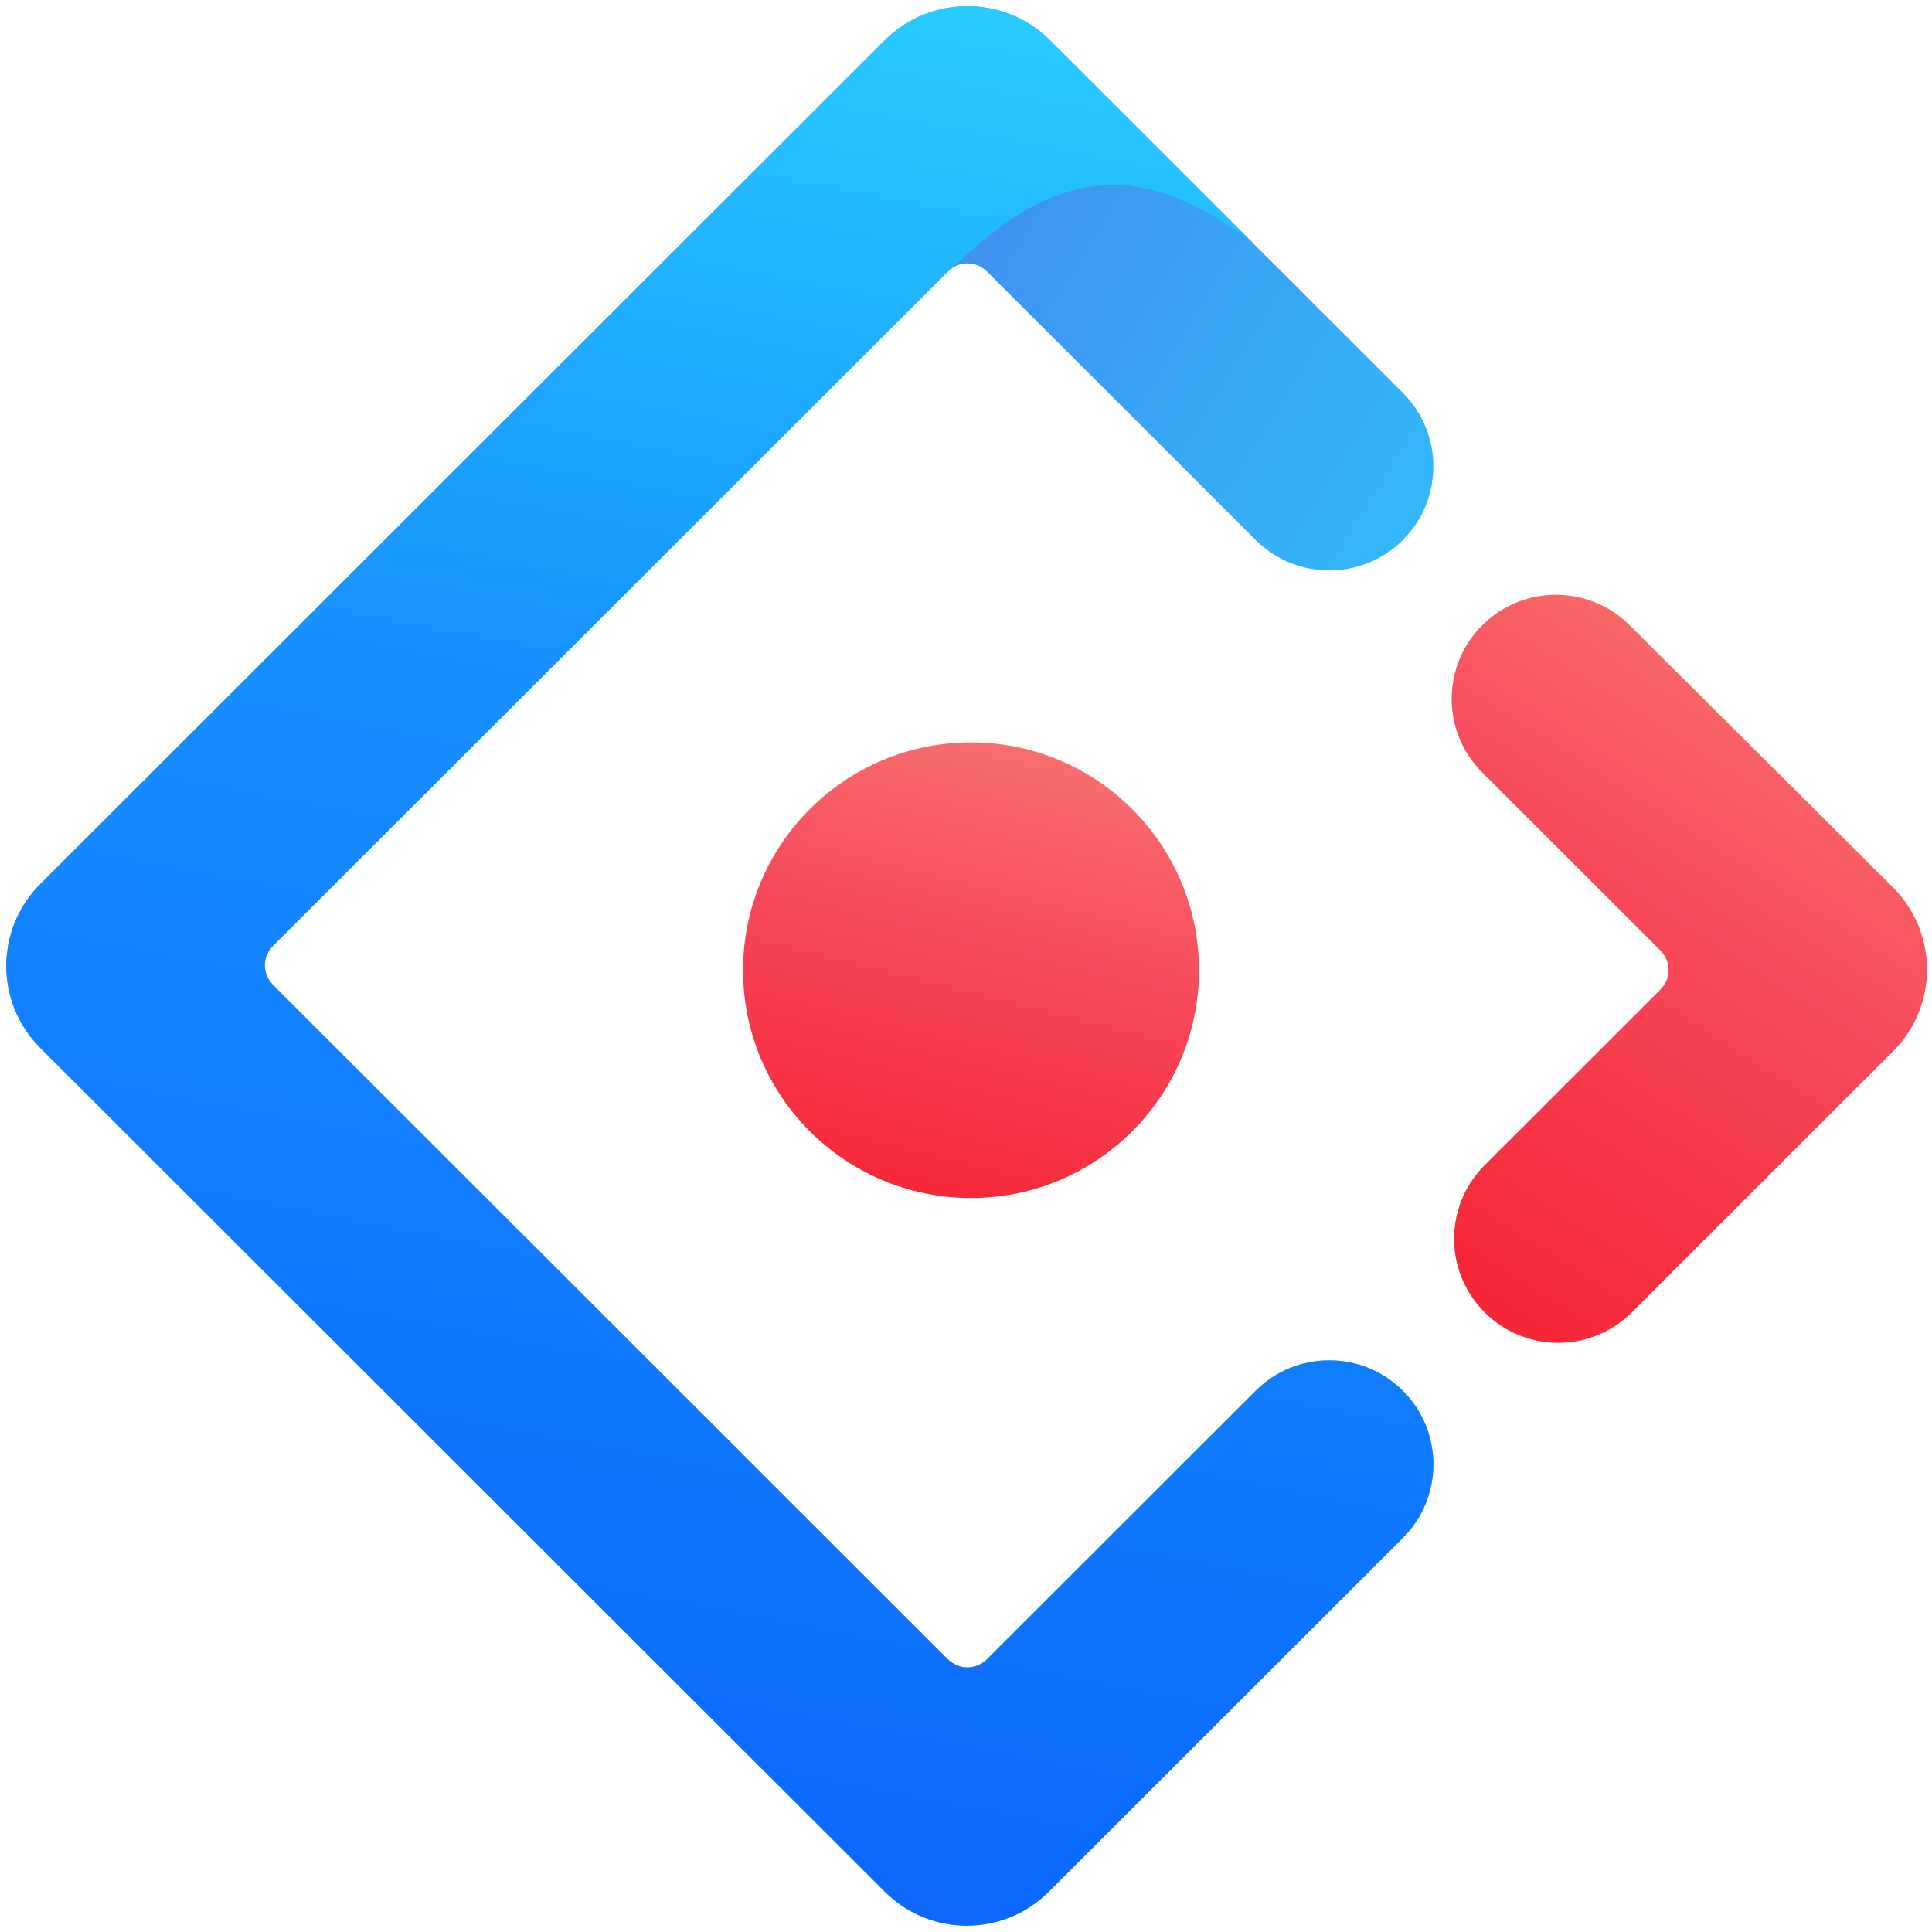
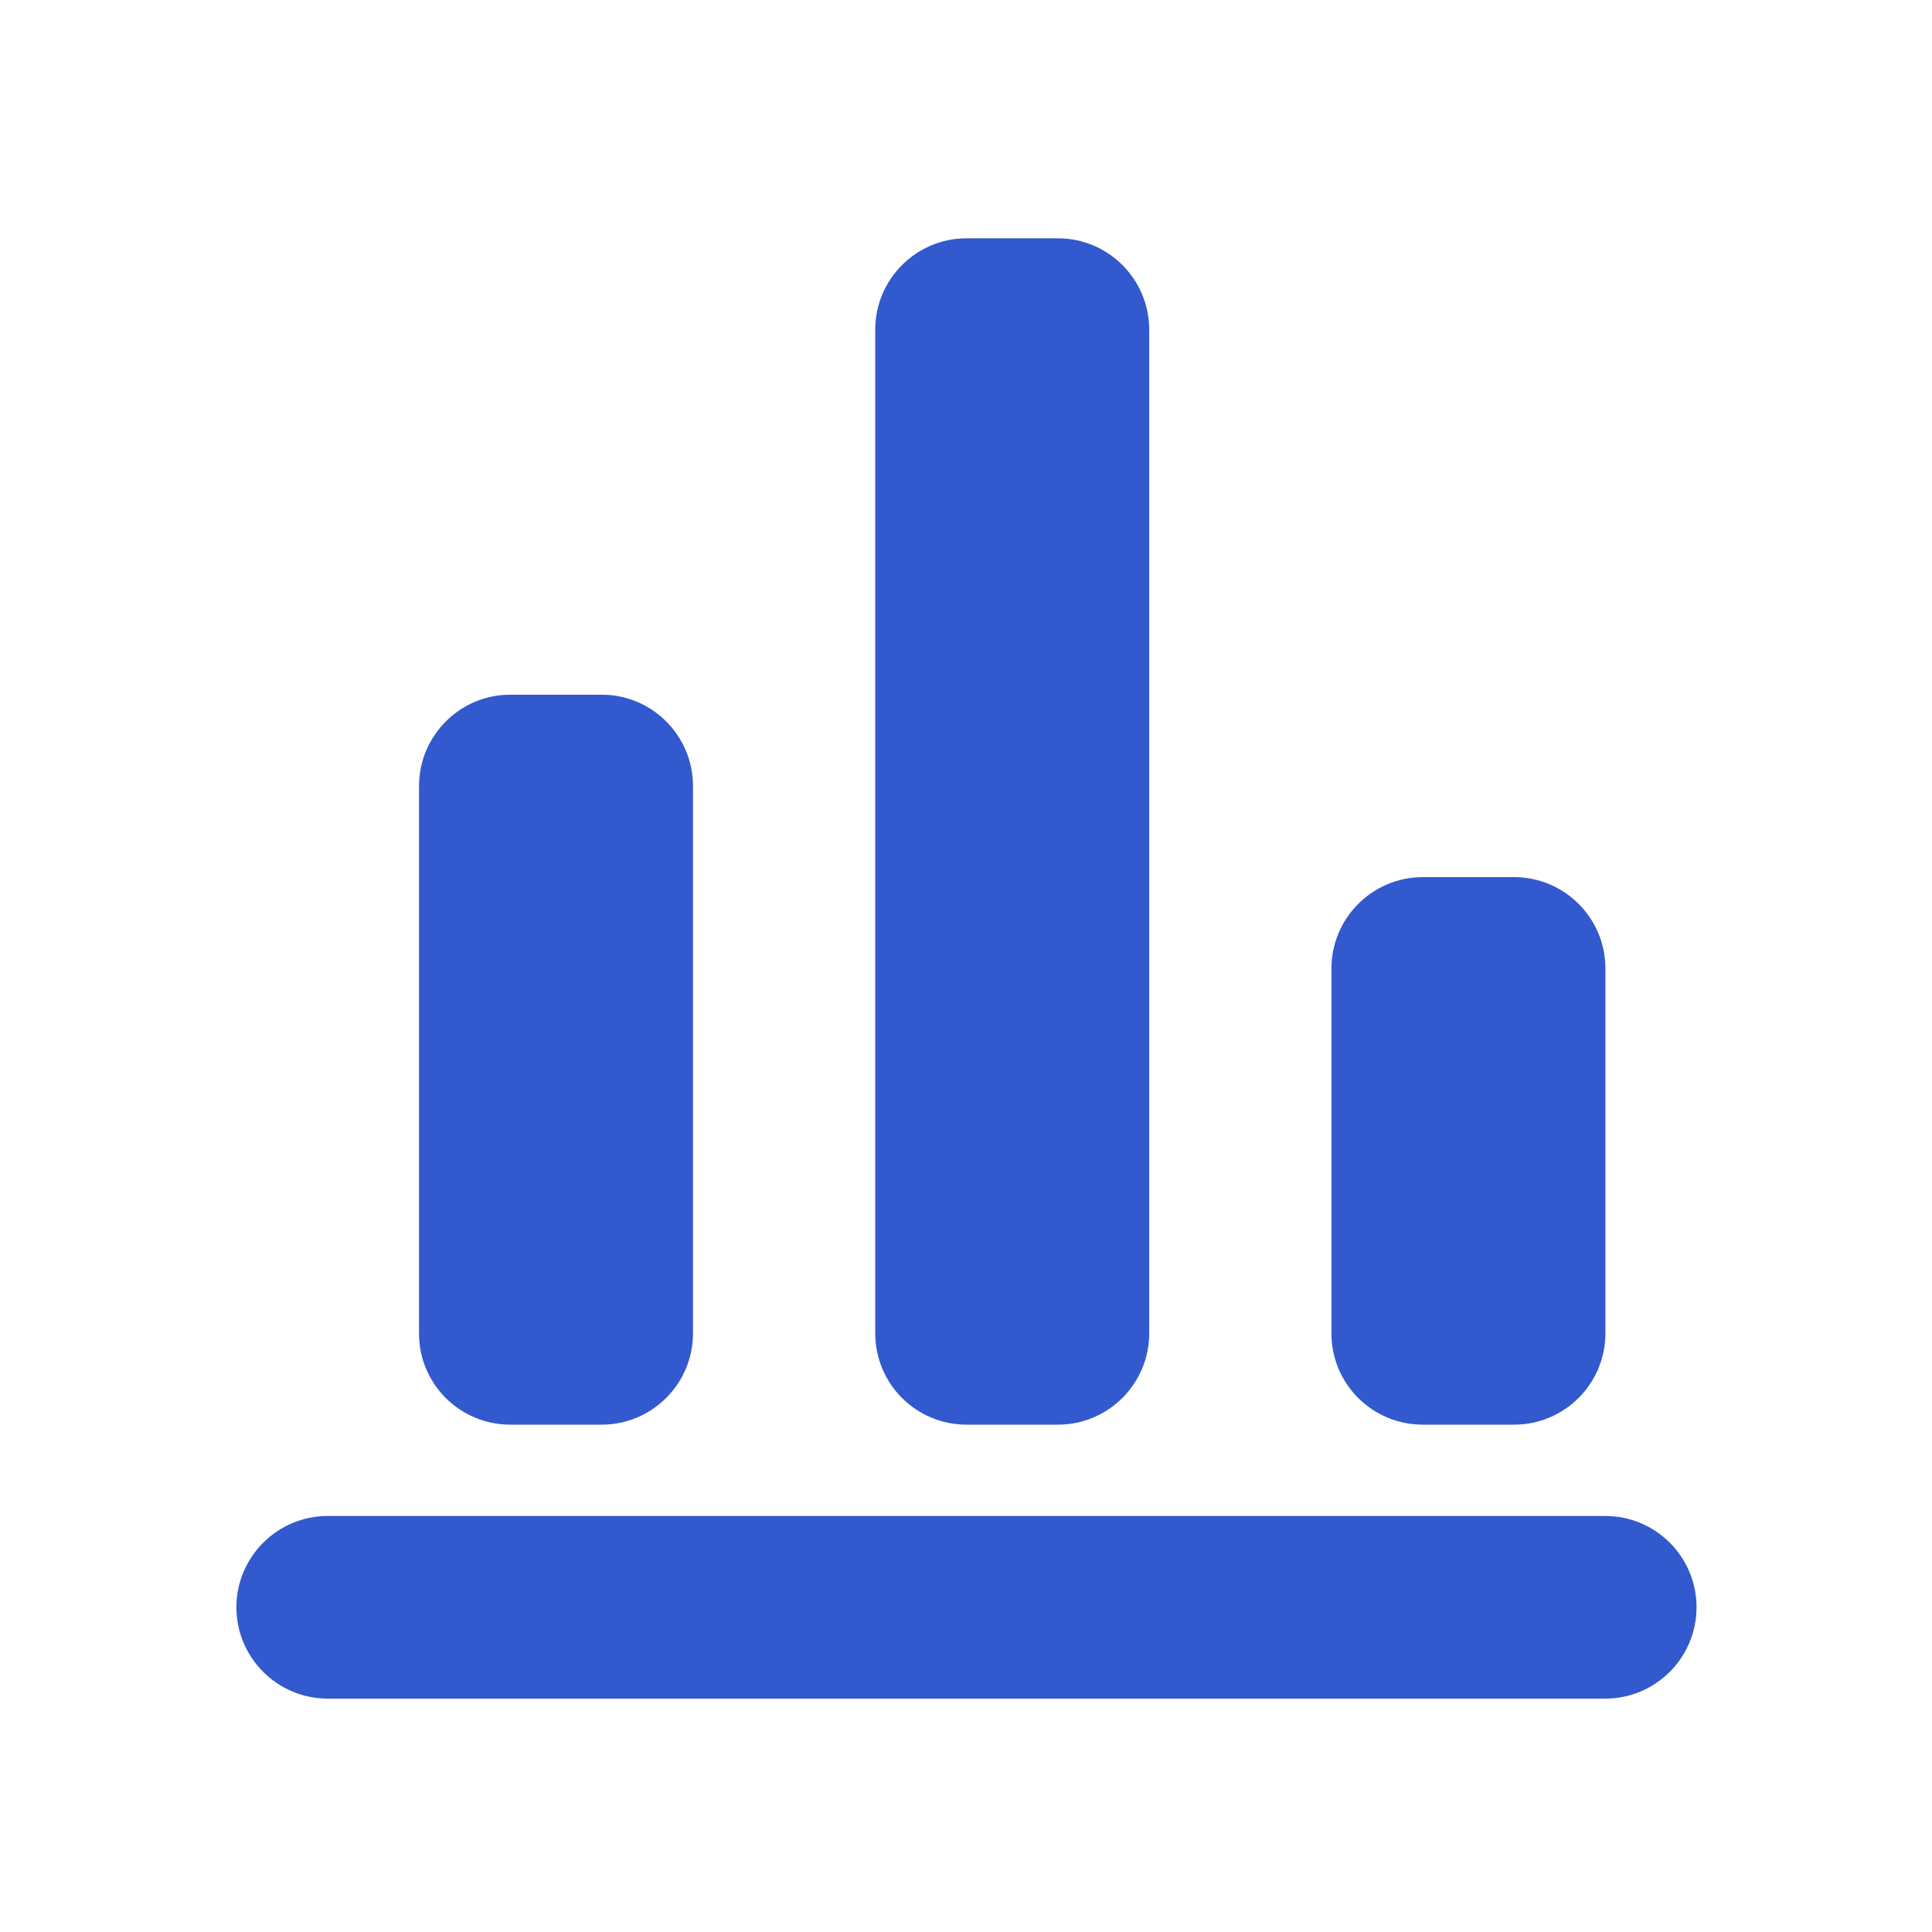
- <svg xmlns="http://www.w3.org/2000/svg" width="200" height="200" version="1.1" viewBox="0 0 200 200">
-   <defs>
-     <linearGradient id="linearGradient-1" x1="62.102%" x2="108.197%" y1="0%" y2="37.864%">
-       <stop offset="0%" stop-color="#4285EB" />
-       <stop offset="100%" stop-color="#2EC7FF" />
-     </linearGradient>
-     <linearGradient id="linearGradient-2" x1="69.644%" x2="54.043%" y1="0%" y2="108.457%">
-       <stop offset="0%" stop-color="#29CDFF" />
-       <stop offset="37.86%" stop-color="#148EFF" />
-       <stop offset="100%" stop-color="#0A60FF" />
-     </linearGradient>
-     <linearGradient id="linearGradient-3" x1="69.691%" x2="16.723%" y1="-12.974%" y2="117.391%">
-       <stop offset="0%" stop-color="#FA816E" />
-       <stop offset="41.473%" stop-color="#F74A5C" />
-       <stop offset="100%" stop-color="#F51D2C" />
-     </linearGradient>
-     <linearGradient id="linearGradient-4" x1="68.128%" x2="30.44%" y1="-35.691%" y2="114.943%">
-       <stop offset="0%" stop-color="#FA8E7D" />
-       <stop offset="51.264%" stop-color="#F74A5C" />
-       <stop offset="100%" stop-color="#F51D2C" />
-     </linearGradient>
-   </defs>
-   <g id="Page-1" fill="none" fill-rule="evenodd" stroke="none" stroke-width="1">
-     <g id="logo" transform="translate(-20, -20)">
-       <g id="Group-28-Copy-5" transform="translate(20, 20)">
-         <g id="Group-27-Copy-3">
-           <g id="Group-25" fill-rule="nonzero">
-             <g id="2">
-               <path id="Shape" fill="url(#linearGradient-1)" d="M91.588,4.177 L4.18,91.513 C-0.519,96.208 -0.519,103.792 4.18,108.487 L91.588,195.823 C96.287,200.519 103.877,200.519 108.577,195.823 L145.225,159.205 C149.434,155 149.434,148.182 145.225,143.977 C141.017,139.772 134.194,139.772 129.985,143.977 L102.202,171.737 C101.032,172.906 99.257,172.906 98.088,171.737 L28.286,101.993 C27.116,100.824 27.116,99.051 28.286,97.882 L98.088,28.138 C99.257,26.969 101.032,26.969 102.202,28.138 L129.985,55.898 C134.194,60.103 141.017,60.103 145.225,55.898 C149.434,51.693 149.434,44.876 145.225,40.671 L108.581,4.056 C103.862,-0.538 96.269,-0.501 91.588,4.177 Z" />
-               <path id="Shape" fill="url(#linearGradient-2)" d="M91.588,4.177 L4.18,91.513 C-0.519,96.208 -0.519,103.792 4.18,108.487 L91.588,195.823 C96.287,200.519 103.877,200.519 108.577,195.823 L145.225,159.205 C149.434,155 149.434,148.182 145.225,143.977 C141.017,139.772 134.194,139.772 129.985,143.977 L102.202,171.737 C101.032,172.906 99.257,172.906 98.088,171.737 L28.286,101.993 C27.116,100.824 27.116,99.051 28.286,97.882 L98.088,28.138 C101,25.627 105.752,20.542 112.73,19.352 C117.916,18.469 123.585,20.414 129.739,25.189 C125.625,21.078 118.572,14.034 108.581,4.056 C103.862,-0.538 96.269,-0.501 91.588,4.177 Z" />
-             </g>
-             <path id="Shape" fill="url(#linearGradient-3)" d="M153.686,135.855 C157.894,140.06 164.717,140.06 168.926,135.855 L195.96,108.843 C200.659,104.147 200.659,96.564 195.961,91.869 L168.691,64.718 C164.472,60.518 157.647,60.524 153.436,64.732 C149.227,68.937 149.227,75.754 153.436,79.959 L171.854,98.362 C173.024,99.531 173.024,101.305 171.854,102.473 L153.686,120.627 C149.477,124.832 149.477,131.65 153.686,135.855 Z" />
-           </g>
-           <ellipse id="Combined-Shape" cx="100.519" cy="100.437" fill="url(#linearGradient-4)" rx="23.6" ry="23.581" />
-         </g>
-       </g>
-     </g>
-   </g>
+ <svg xmlns="http://www.w3.org/2000/svg" t="1689854353047" class="icon" viewBox="0 0 1024 1024" version="1.1" p-id="7134" width="200" height="200">
+   <path d="M850.8 803.5H173.7c-26.7 0-48.4 21.7-48.4 48.4s21.7 48.4 48.4 48.4h677.1c26.7 0 48.4-21.7 48.4-48.4s-21.6-48.4-48.4-48.4zM754.1 755.1h48.4c26.7 0 48.4-21.7 48.4-48.4V513.3c0-26.7-21.7-48.4-48.4-48.4h-48.4c-26.7 0-48.4 21.7-48.4 48.4v193.5c0 26.7 21.7 48.3 48.4 48.3zM512.3 755.1h48.4c26.7 0 48.4-21.7 48.4-48.4v-532c0-26.7-21.7-48.4-48.4-48.4h-48.4c-26.7 0-48.4 21.7-48.4 48.4v532c0 26.8 21.7 48.4 48.4 48.4zM270.5 755.1h48.4c26.7 0 48.4-21.7 48.4-48.4V416.6c0-26.7-21.7-48.4-48.4-48.4h-48.4c-26.7 0-48.4 21.7-48.4 48.4v290.2c0 26.7 21.6 48.3 48.4 48.3z" fill="#3259CE" p-id="7135" />
</svg>
